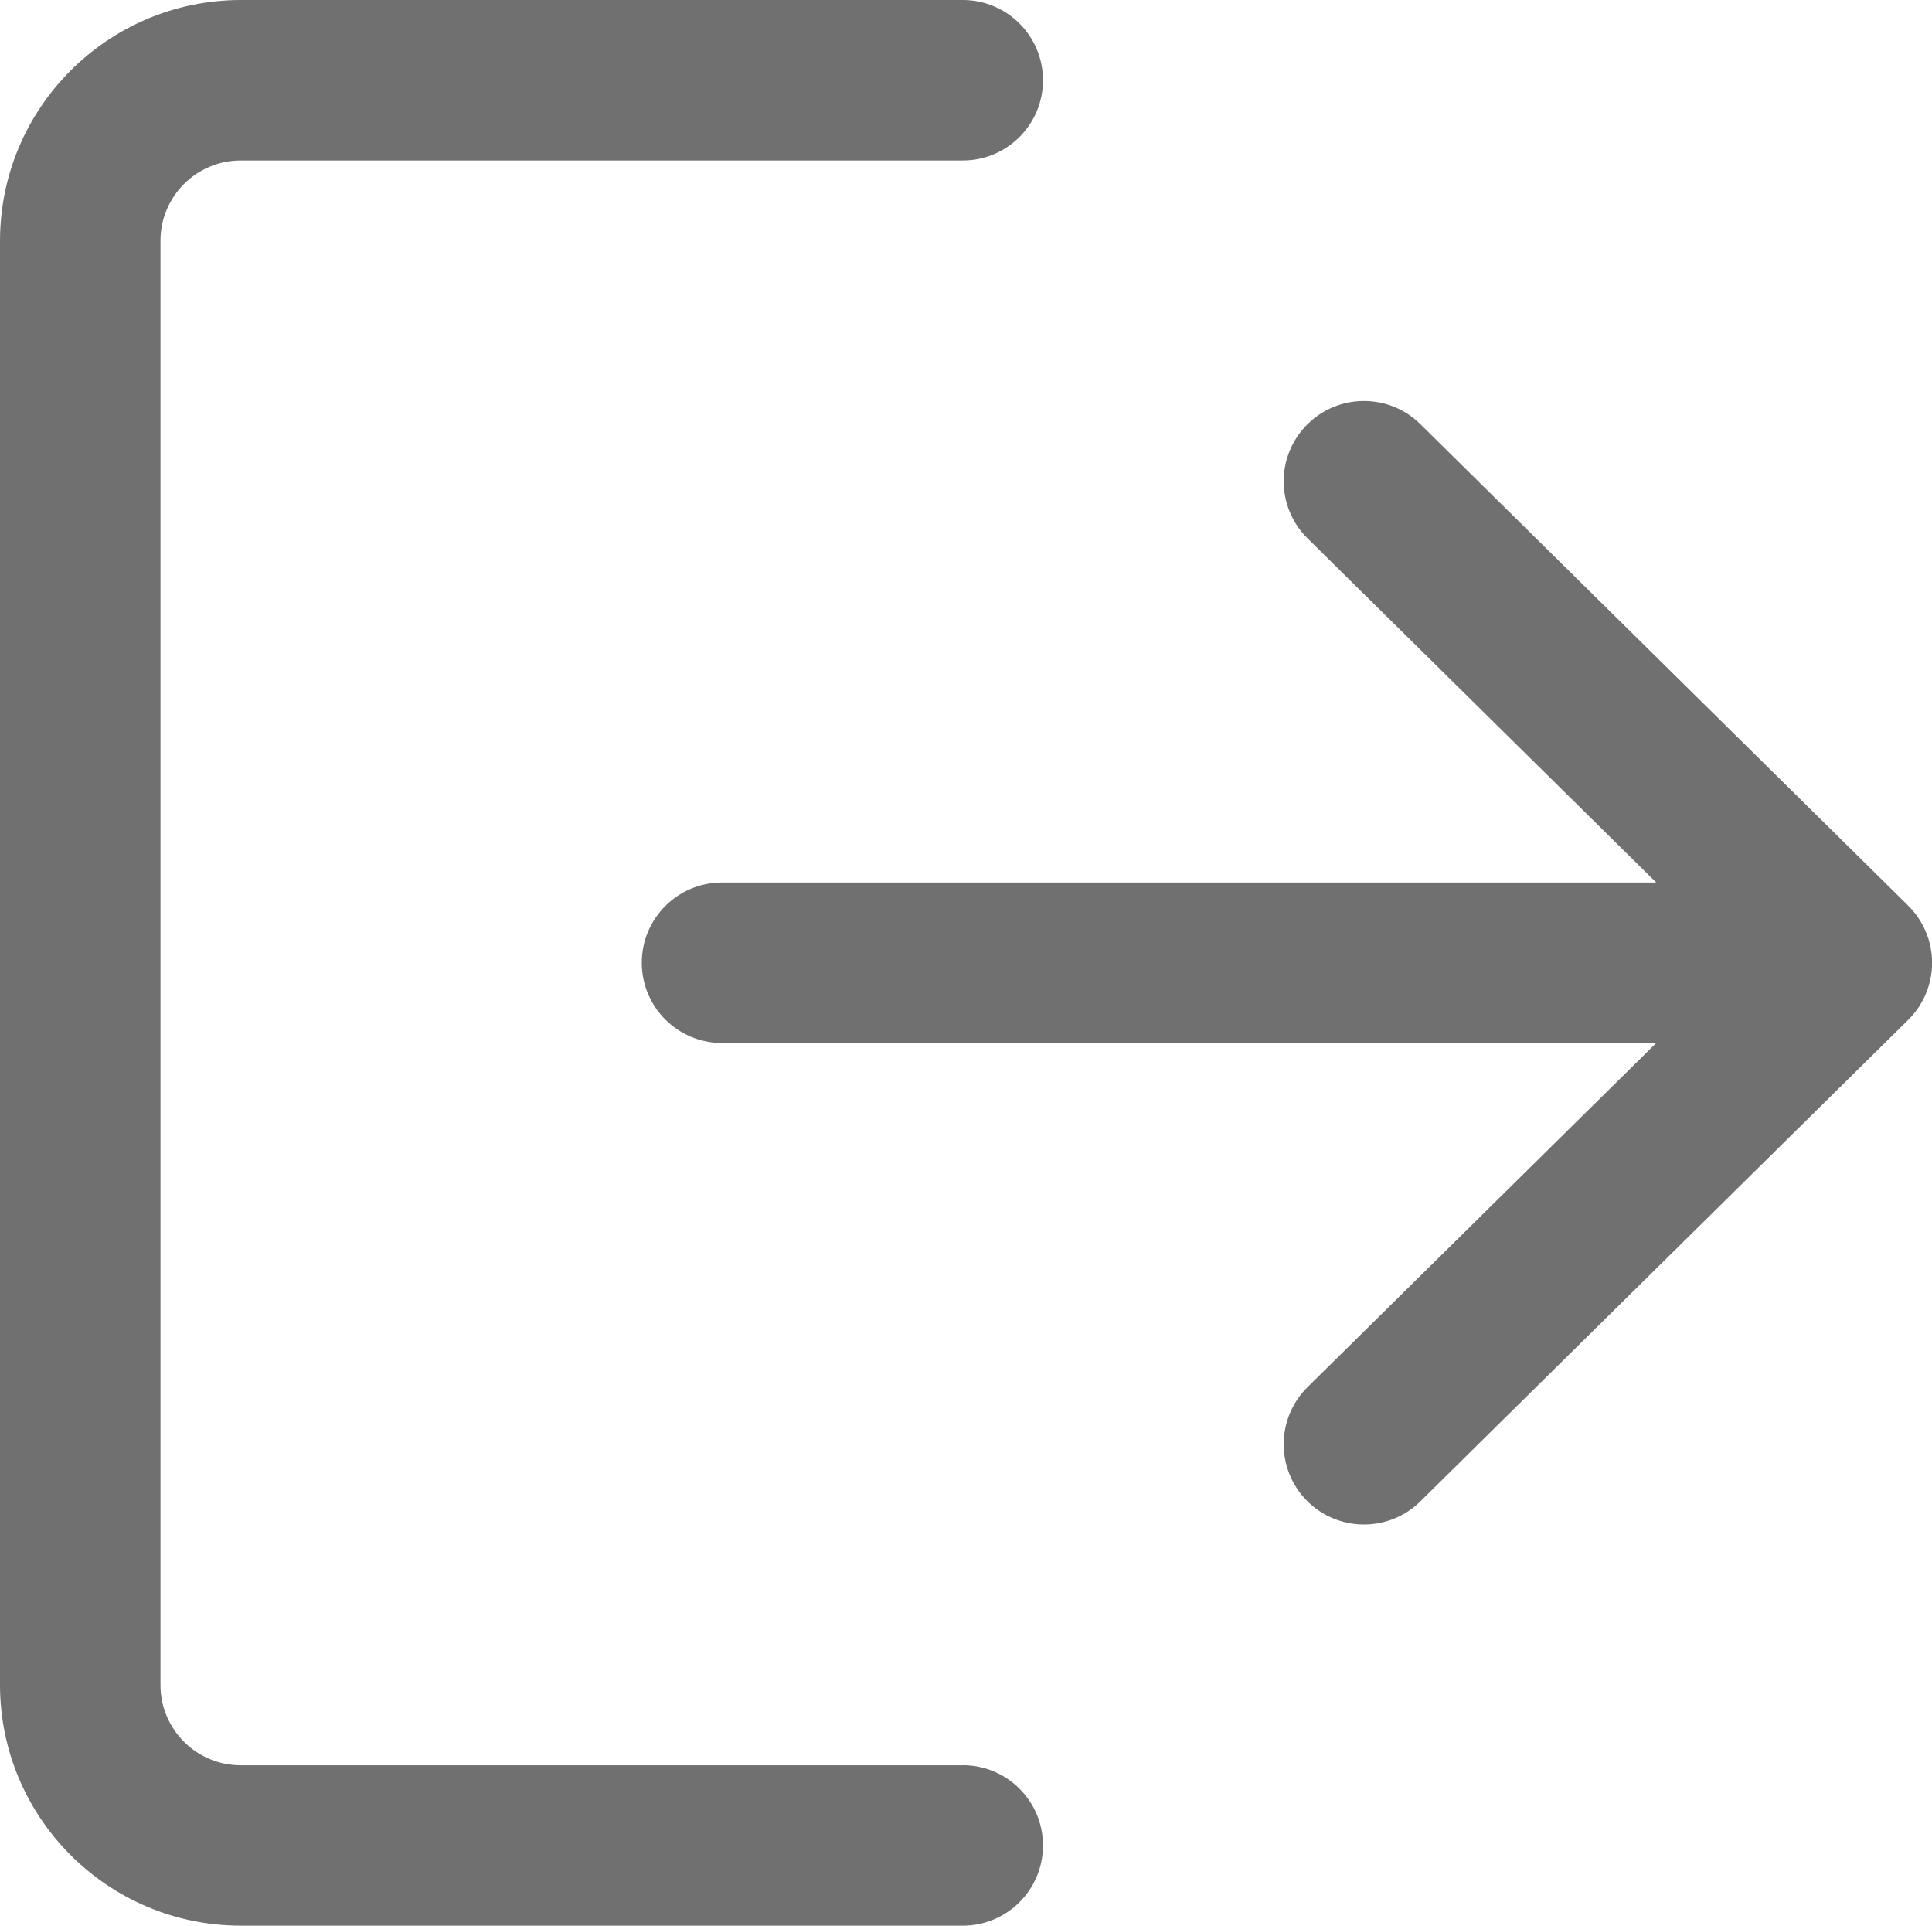
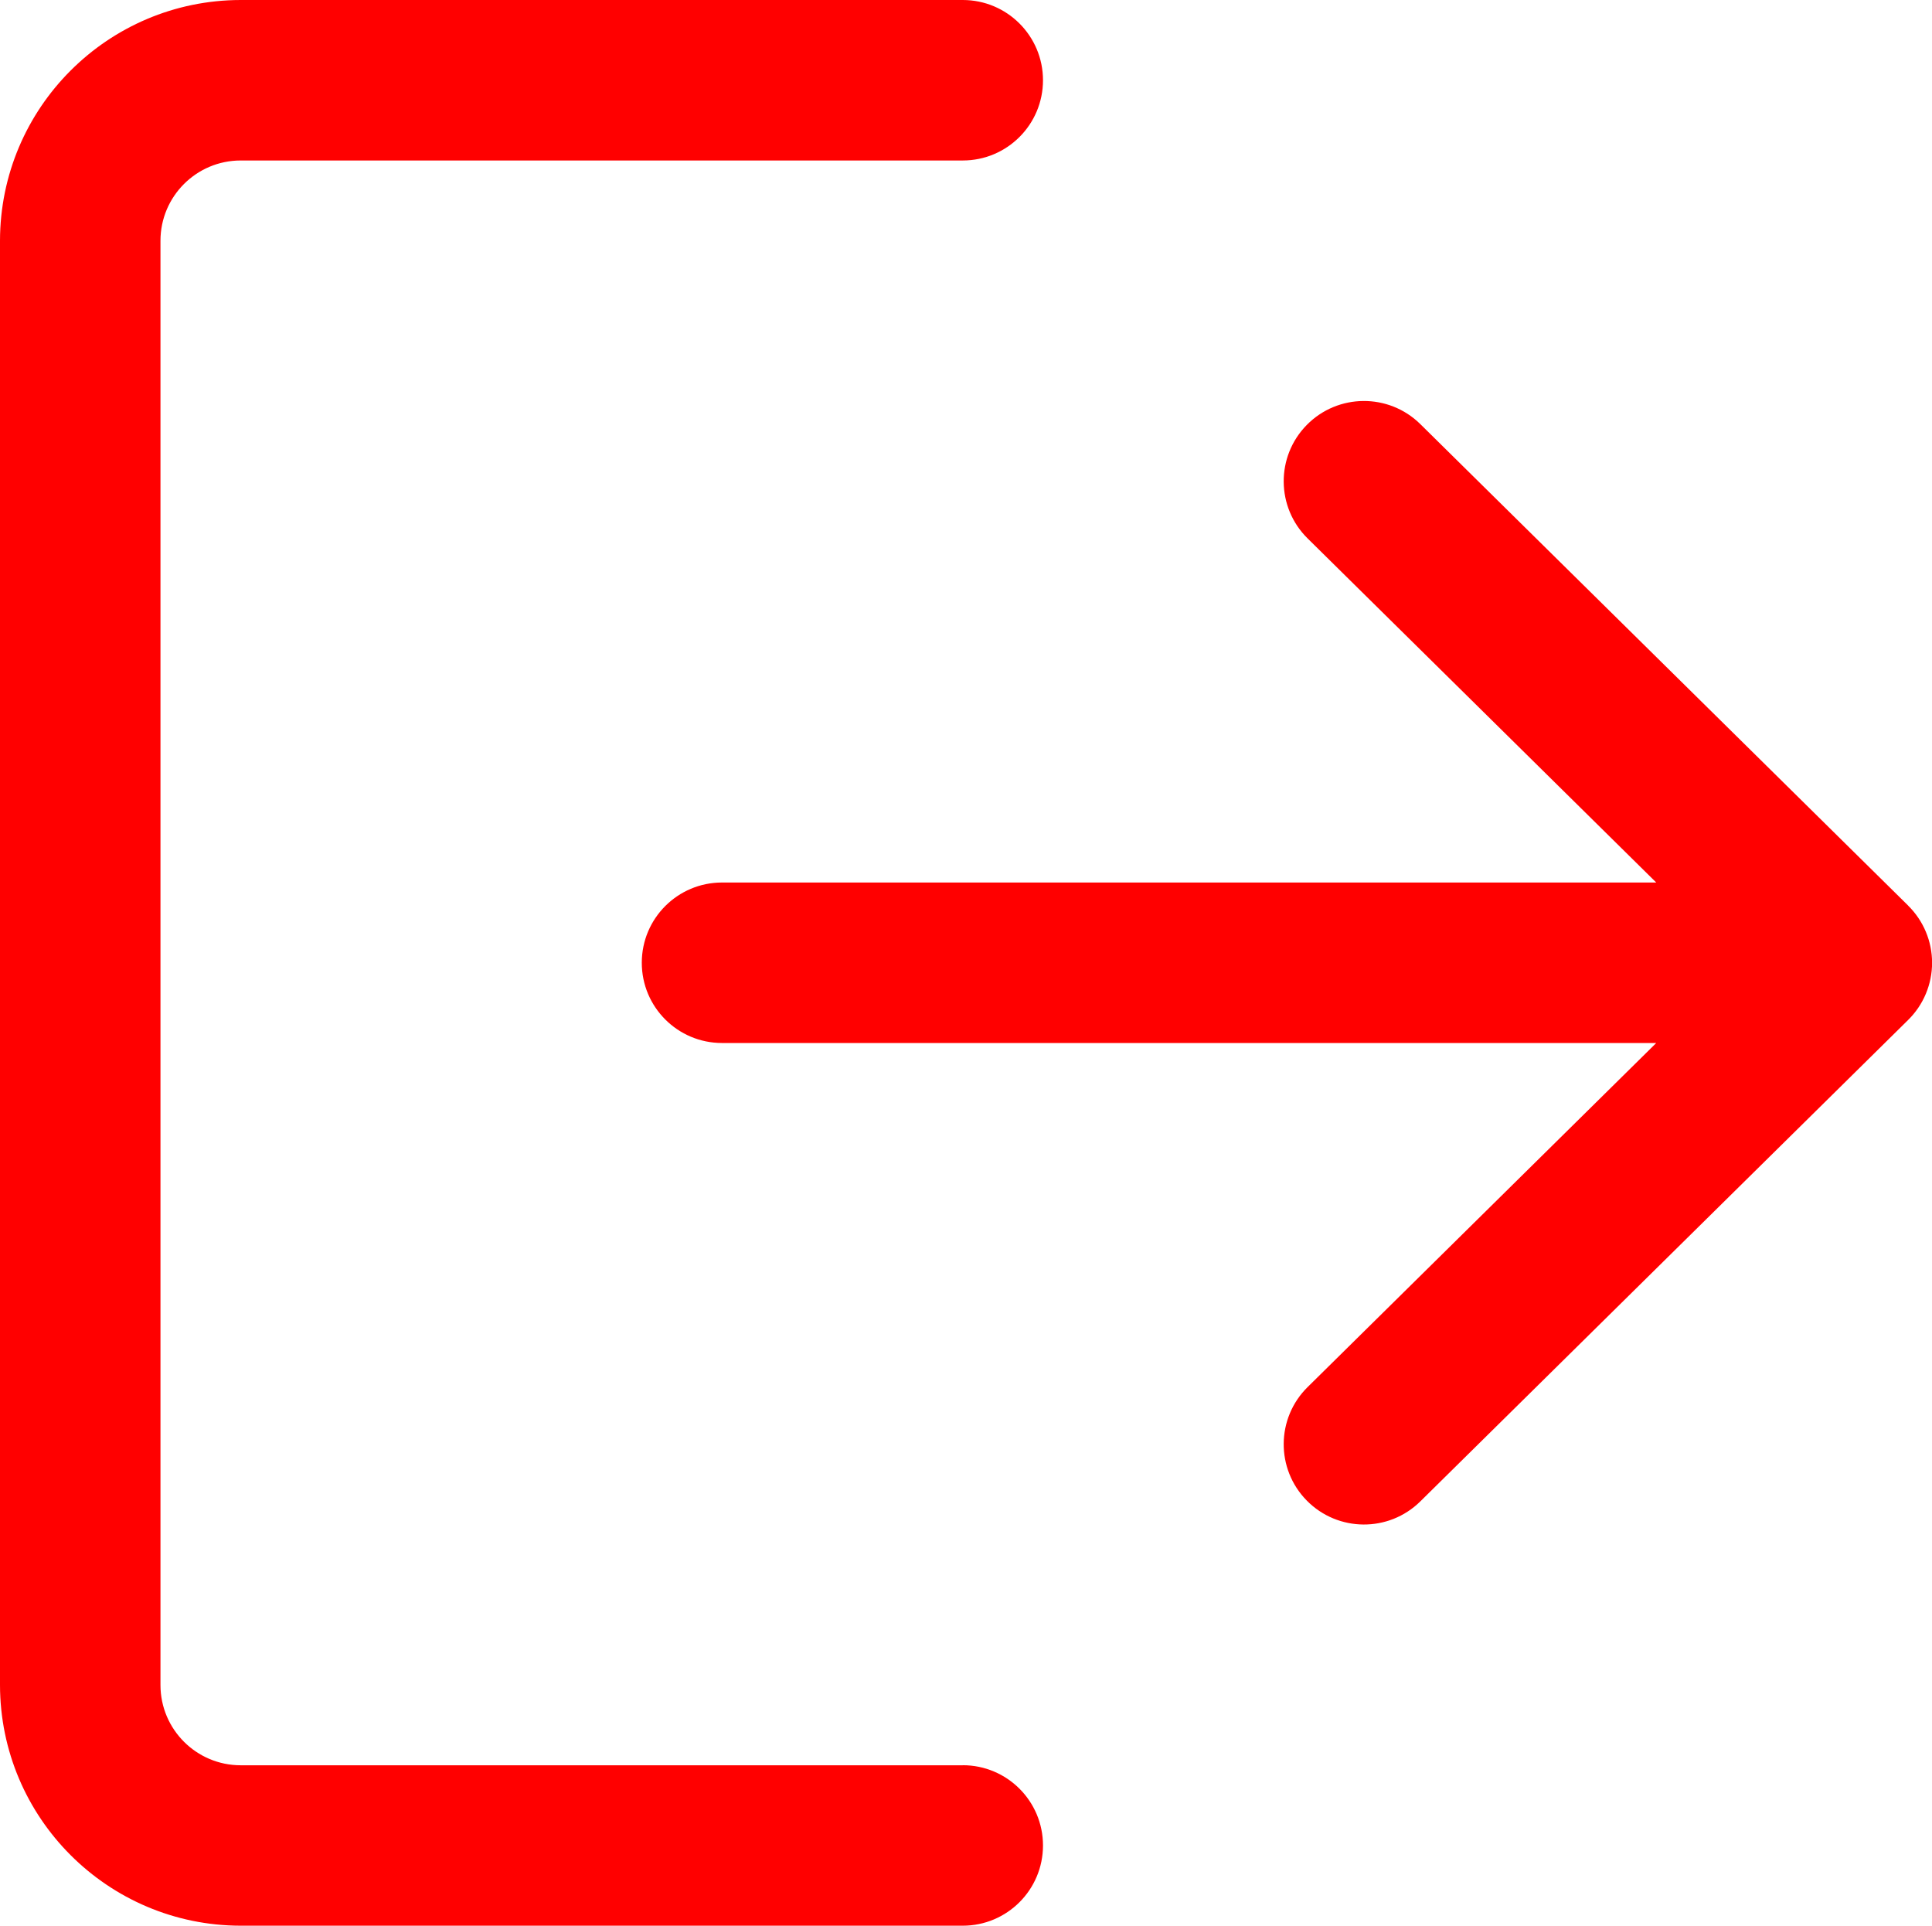
<svg xmlns="http://www.w3.org/2000/svg" width="30.4" height="30.299" viewBox="0 0 30.4 30.299">
  <defs>
-     <style>.a{fill:#707070;}</style>
+     <style>.a{fill:#f00;}</style>
  </defs>
  <g transform="translate(0 -0.85)">
    <g transform="translate(0 0.85)">
      <path class="a" d="M15.149,28.624H3.787a1.263,1.263,0,0,1-1.262-1.262V4.637A1.263,1.263,0,0,1,3.787,3.375H15.149a1.262,1.262,0,0,0,0-2.525H3.787A3.792,3.792,0,0,0,0,4.637V27.361a3.792,3.792,0,0,0,3.787,3.787H15.149a1.262,1.262,0,1,0,0-2.525Z" transform="translate(0 -0.85)" />
    </g>
    <g transform="translate(10.1 7.162)">
      <path class="a" d="M190.024,115.1l-7.676-7.575a1.262,1.262,0,1,0-1.772,1.8l5.485,5.413h-14.7a1.262,1.262,0,0,0,0,2.525h14.7l-5.485,5.413a1.262,1.262,0,1,0,1.772,1.8l7.676-7.575a1.262,1.262,0,0,0,0-1.8Z" transform="translate(-170.1 -107.165)" />
    </g>
  </g>
</svg>
